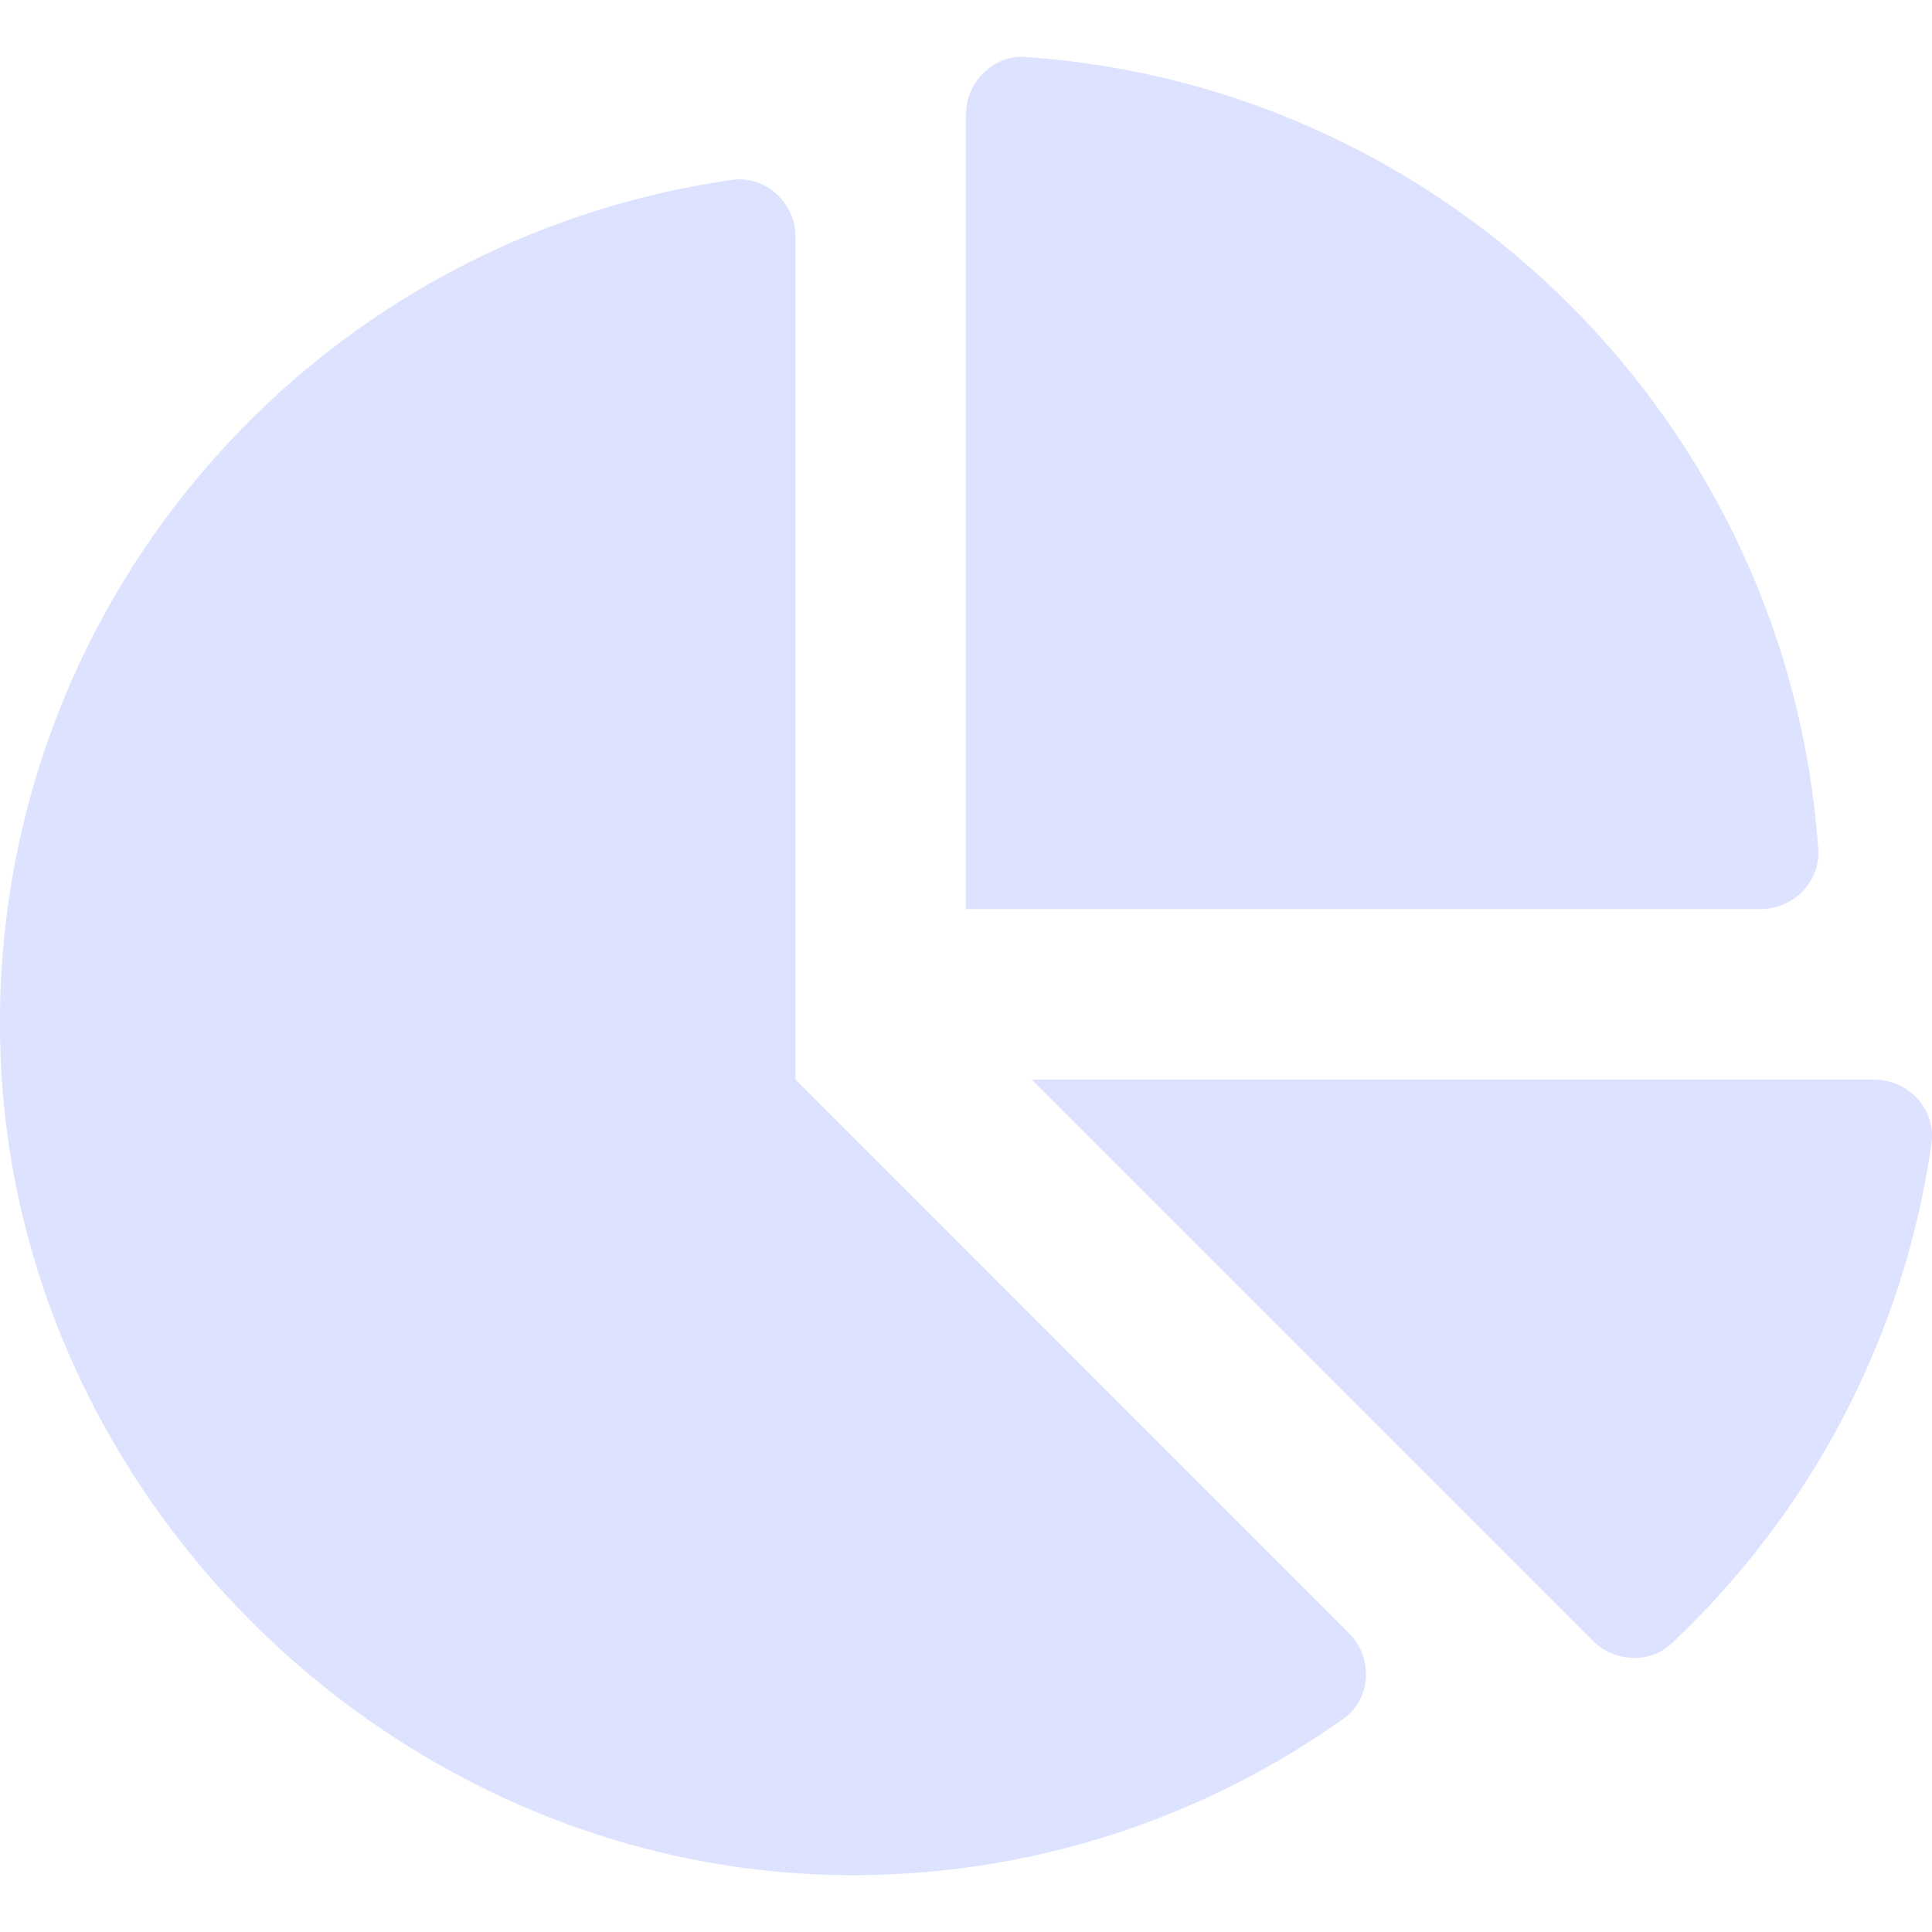
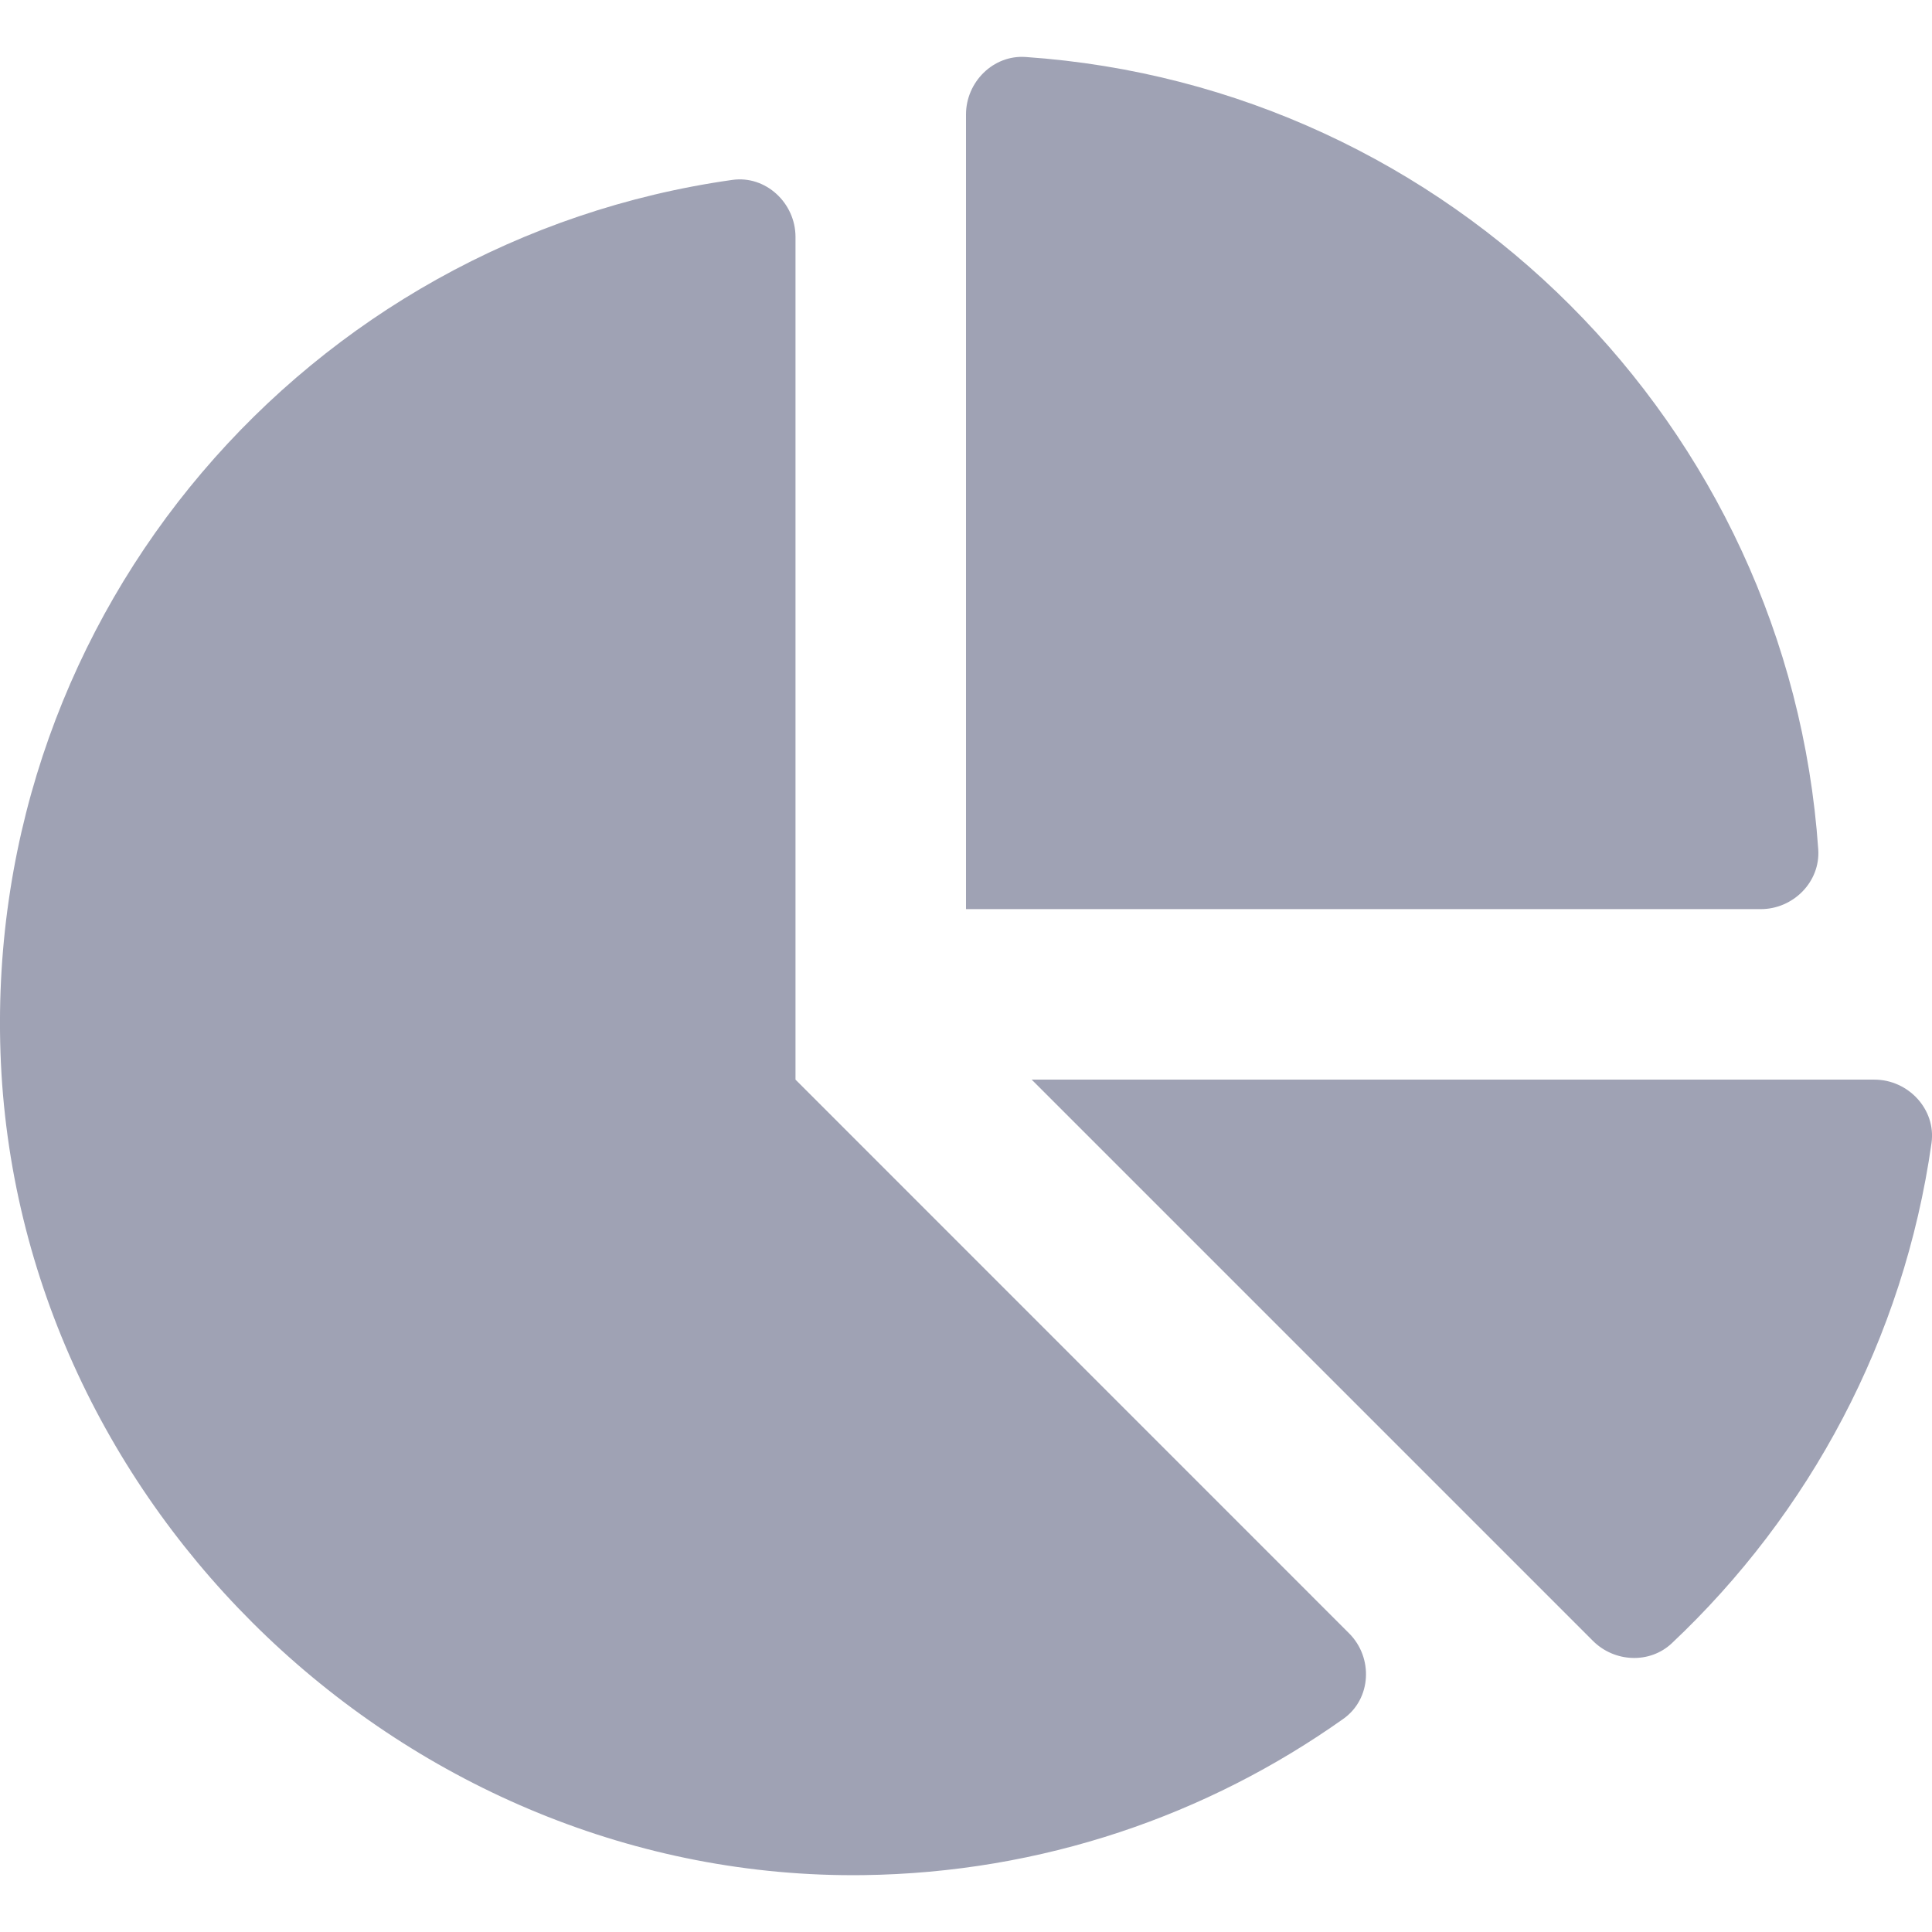
<svg xmlns="http://www.w3.org/2000/svg" width="16" height="16" viewBox="0 0 16 16" fill="none">
-   <path d="M15.523 8.941H8.544L13.192 13.589C13.37 13.767 13.662 13.781 13.845 13.609C14.983 12.537 15.766 11.091 15.996 9.466C16.035 9.188 15.804 8.941 15.523 8.941V8.941ZM15.058 7.035C14.815 3.522 12.008 0.714 8.494 0.472C8.226 0.453 8 0.679 8 0.948V7.529H14.582C14.85 7.529 15.076 7.304 15.058 7.035ZM6.588 8.941V1.962C6.588 1.681 6.341 1.45 6.064 1.49C2.559 1.985 -0.121 5.047 0.004 8.717C0.132 12.486 3.377 15.576 7.148 15.529C8.63 15.51 10 15.033 11.126 14.234C11.358 14.069 11.374 13.727 11.172 13.526L6.588 8.941Z" fill="#DDE2FF" />
+   <path d="M15.523 8.941H8.544L13.192 13.589C13.37 13.767 13.662 13.781 13.845 13.609C14.983 12.537 15.766 11.091 15.996 9.466C16.035 9.188 15.804 8.941 15.523 8.941V8.941ZM15.058 7.035C14.815 3.522 12.008 0.714 8.494 0.472C8.226 0.453 8 0.679 8 0.948V7.529H14.582C14.85 7.529 15.076 7.304 15.058 7.035ZM6.588 8.941V1.962C6.588 1.681 6.341 1.45 6.064 1.49C2.559 1.985 -0.121 5.047 0.004 8.717C0.132 12.486 3.377 15.576 7.148 15.529C8.63 15.51 10 15.033 11.126 14.234C11.358 14.069 11.374 13.727 11.172 13.526L6.588 8.941Z" fill="#9FA2B4" />
</svg>
